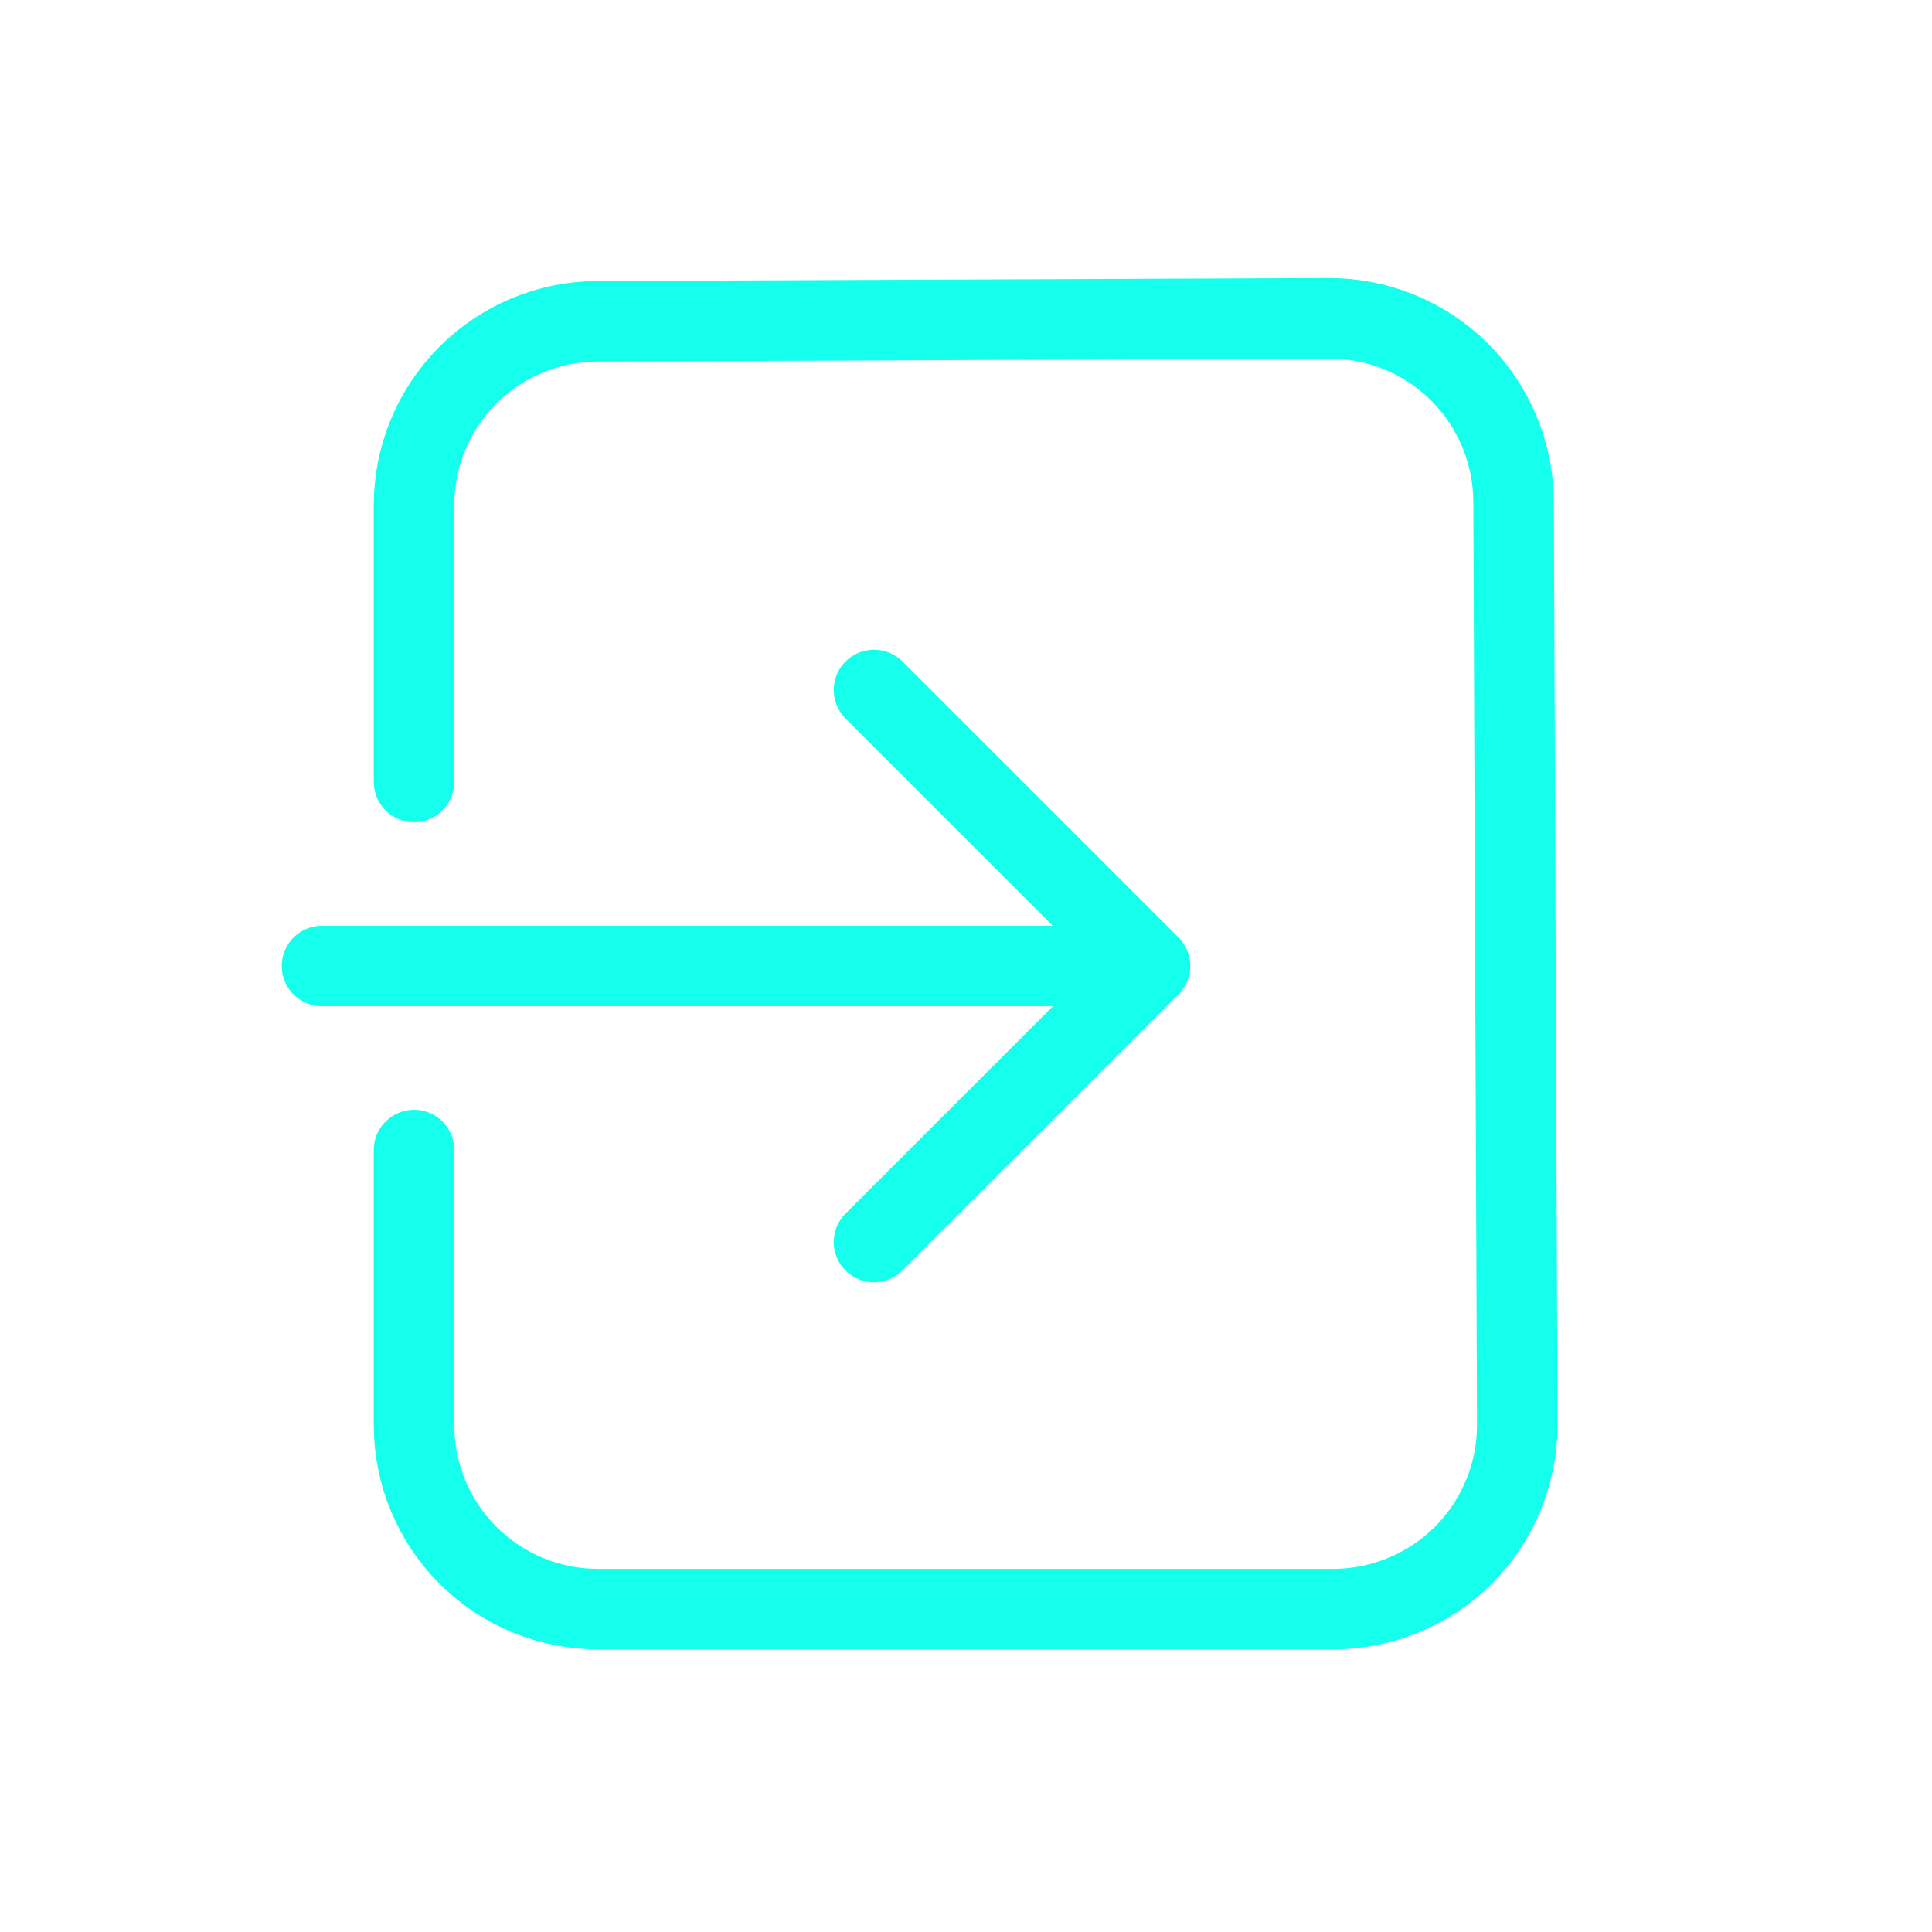
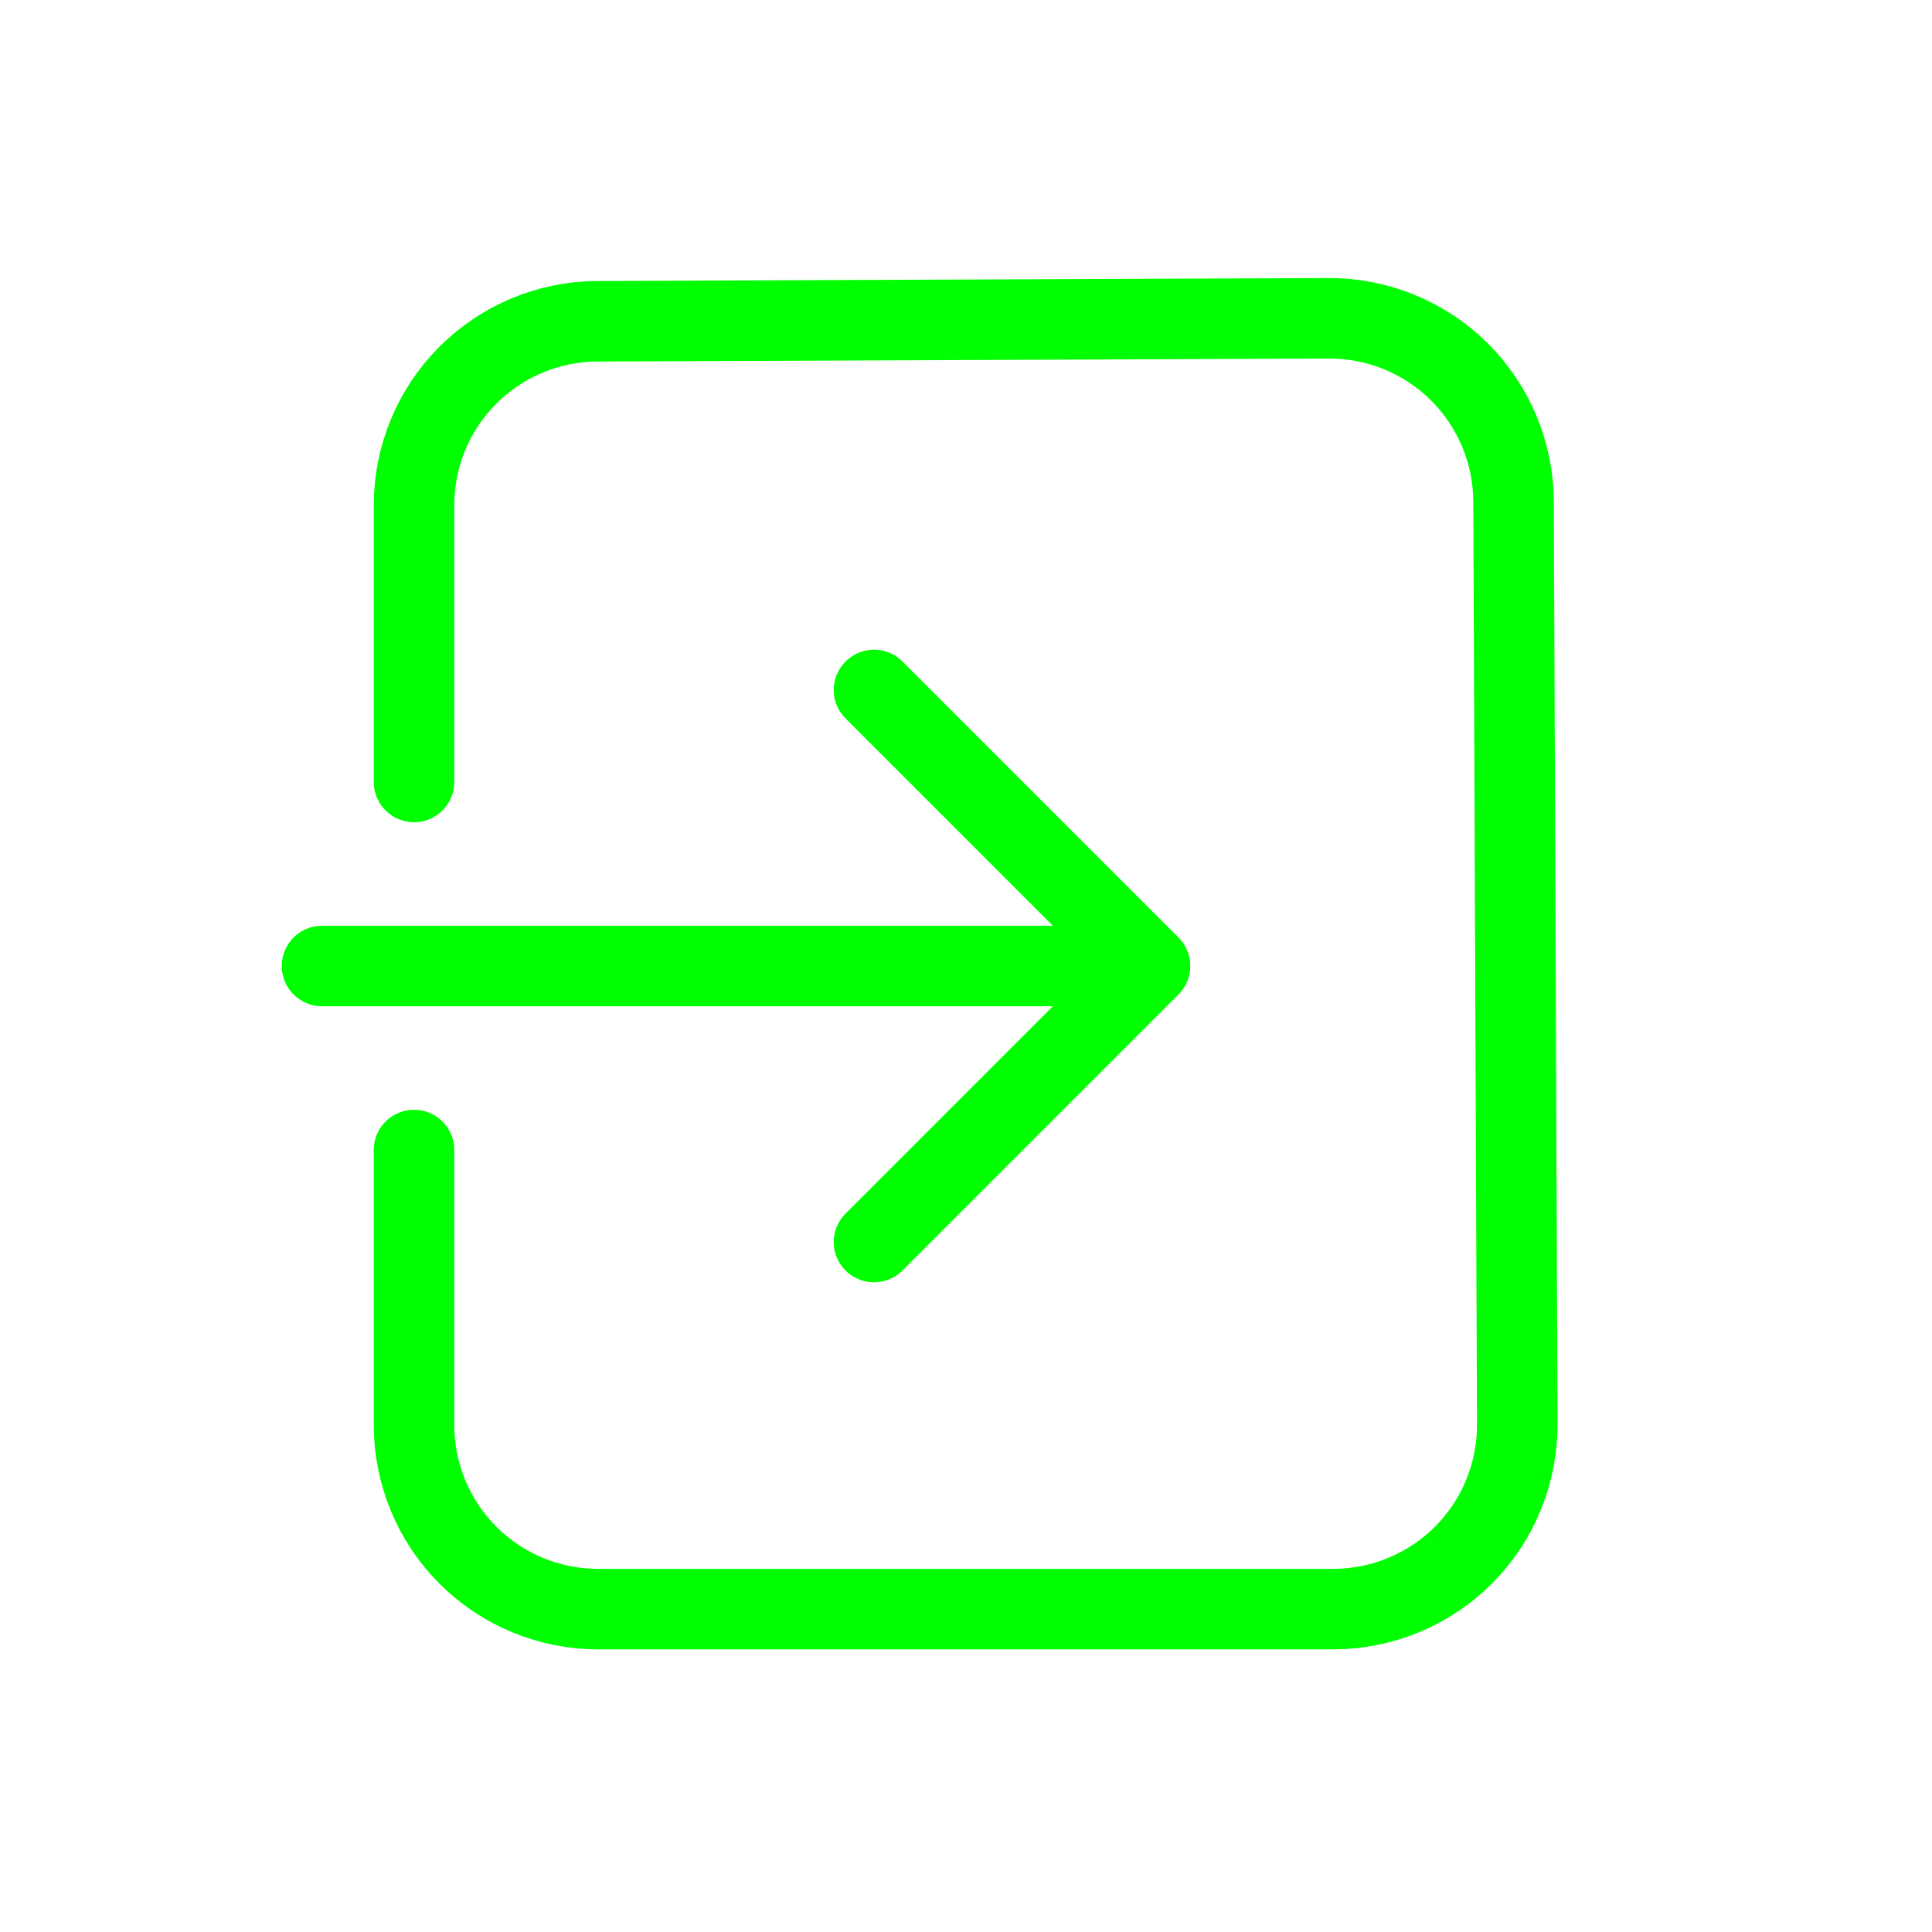
<svg xmlns="http://www.w3.org/2000/svg" width="24" height="24" viewBox="0 0 24 24" fill="none">
-   <path d="M10.857 15.429L14.286 12L10.857 8.571M14.286 12H4" stroke="#14FFEC" stroke-linecap="round" stroke-linejoin="round" />
-   <path d="M5.143 9.714V6.277C5.143 5.672 5.382 5.092 5.809 4.664C6.236 4.235 6.815 3.993 7.419 3.991L16.507 3.954C16.808 3.953 17.105 4.011 17.383 4.125C17.661 4.239 17.914 4.406 18.127 4.618C18.34 4.829 18.509 5.081 18.625 5.358C18.741 5.635 18.801 5.932 18.802 6.232L18.848 17.694C18.849 17.994 18.791 18.291 18.677 18.569C18.564 18.847 18.396 19.1 18.185 19.313C17.974 19.526 17.722 19.695 17.445 19.811C17.169 19.927 16.872 19.987 16.571 19.989H7.429C6.822 19.989 6.241 19.748 5.812 19.319C5.384 18.89 5.143 18.309 5.143 17.703V14.286" stroke="#14FFEC" stroke-linecap="round" stroke-linejoin="round" />
+   <path d="M10.857 15.429L14.286 12L10.857 8.571M14.286 12H4" stroke="#00ff00" stroke-linecap="round" stroke-linejoin="round" />
+   <path d="M5.143 9.714V6.277C5.143 5.672 5.382 5.092 5.809 4.664C6.236 4.235 6.815 3.993 7.419 3.991L16.507 3.954C16.808 3.953 17.105 4.011 17.383 4.125C17.661 4.239 17.914 4.406 18.127 4.618C18.34 4.829 18.509 5.081 18.625 5.358C18.741 5.635 18.801 5.932 18.802 6.232L18.848 17.694C18.849 17.994 18.791 18.291 18.677 18.569C18.564 18.847 18.396 19.1 18.185 19.313C17.974 19.526 17.722 19.695 17.445 19.811C17.169 19.927 16.872 19.987 16.571 19.989H7.429C6.822 19.989 6.241 19.748 5.812 19.319C5.384 18.89 5.143 18.309 5.143 17.703V14.286" stroke="#00ff00" stroke-linecap="round" stroke-linejoin="round" />
</svg>
